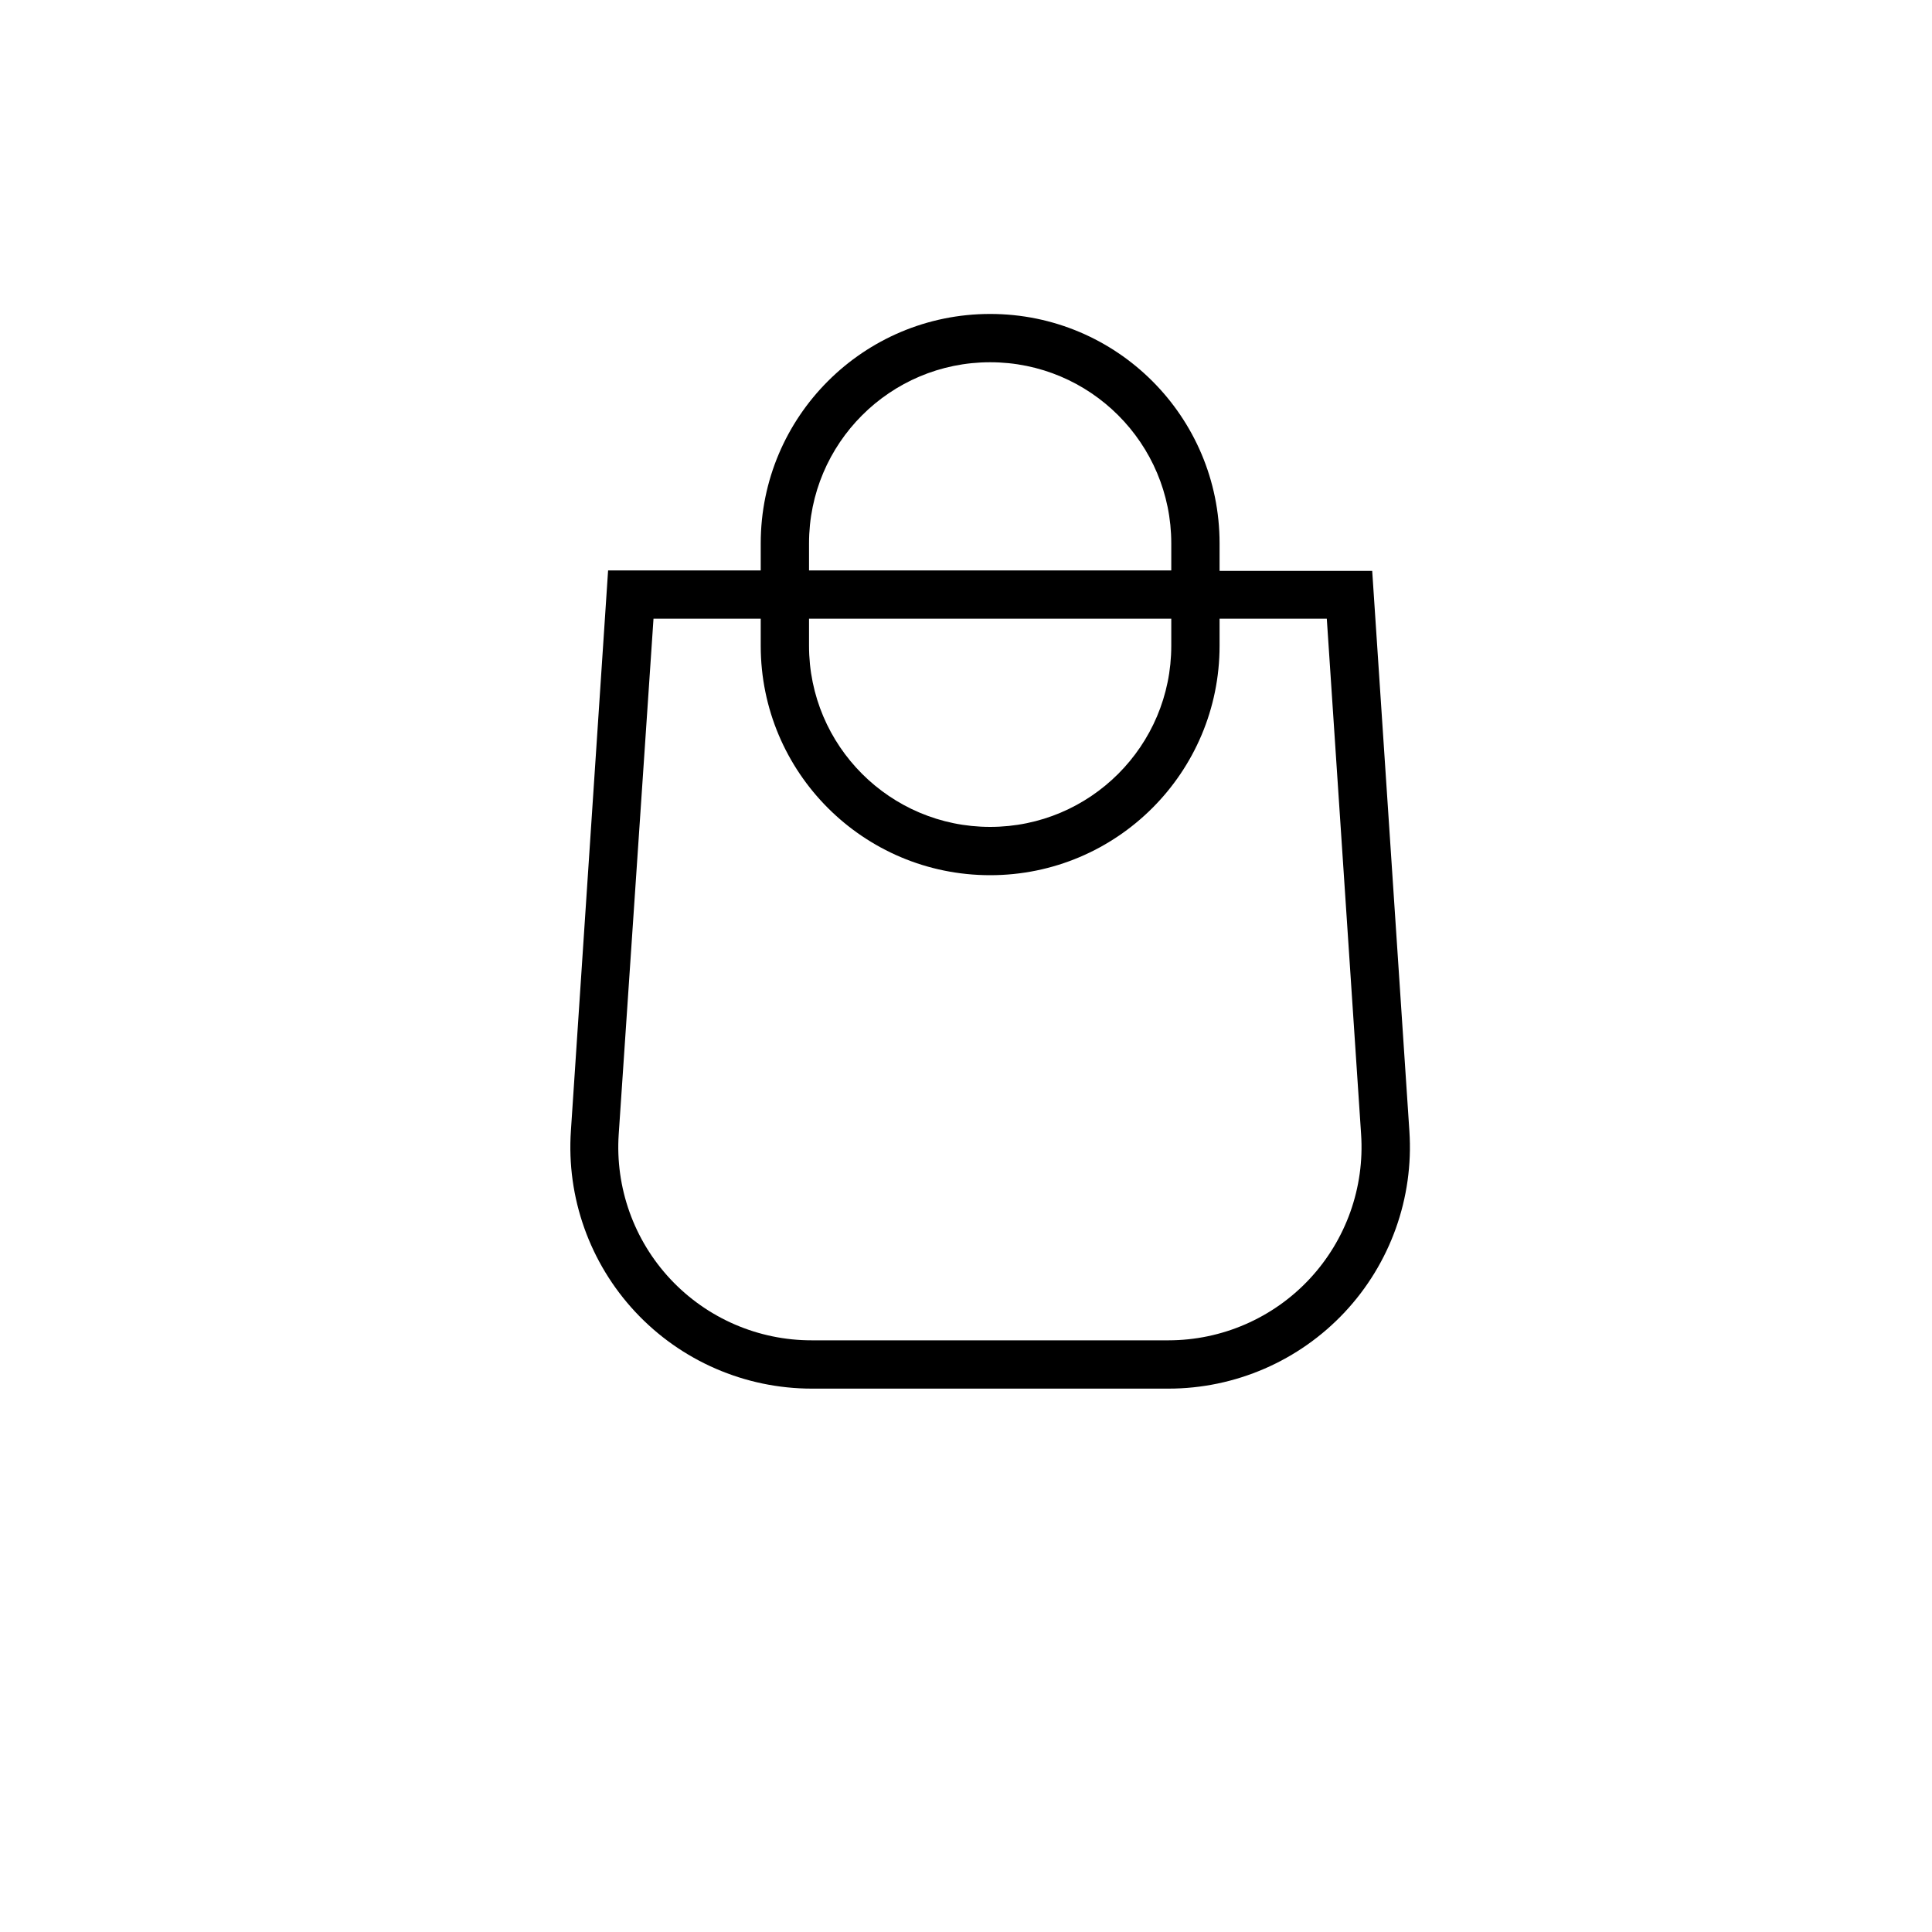
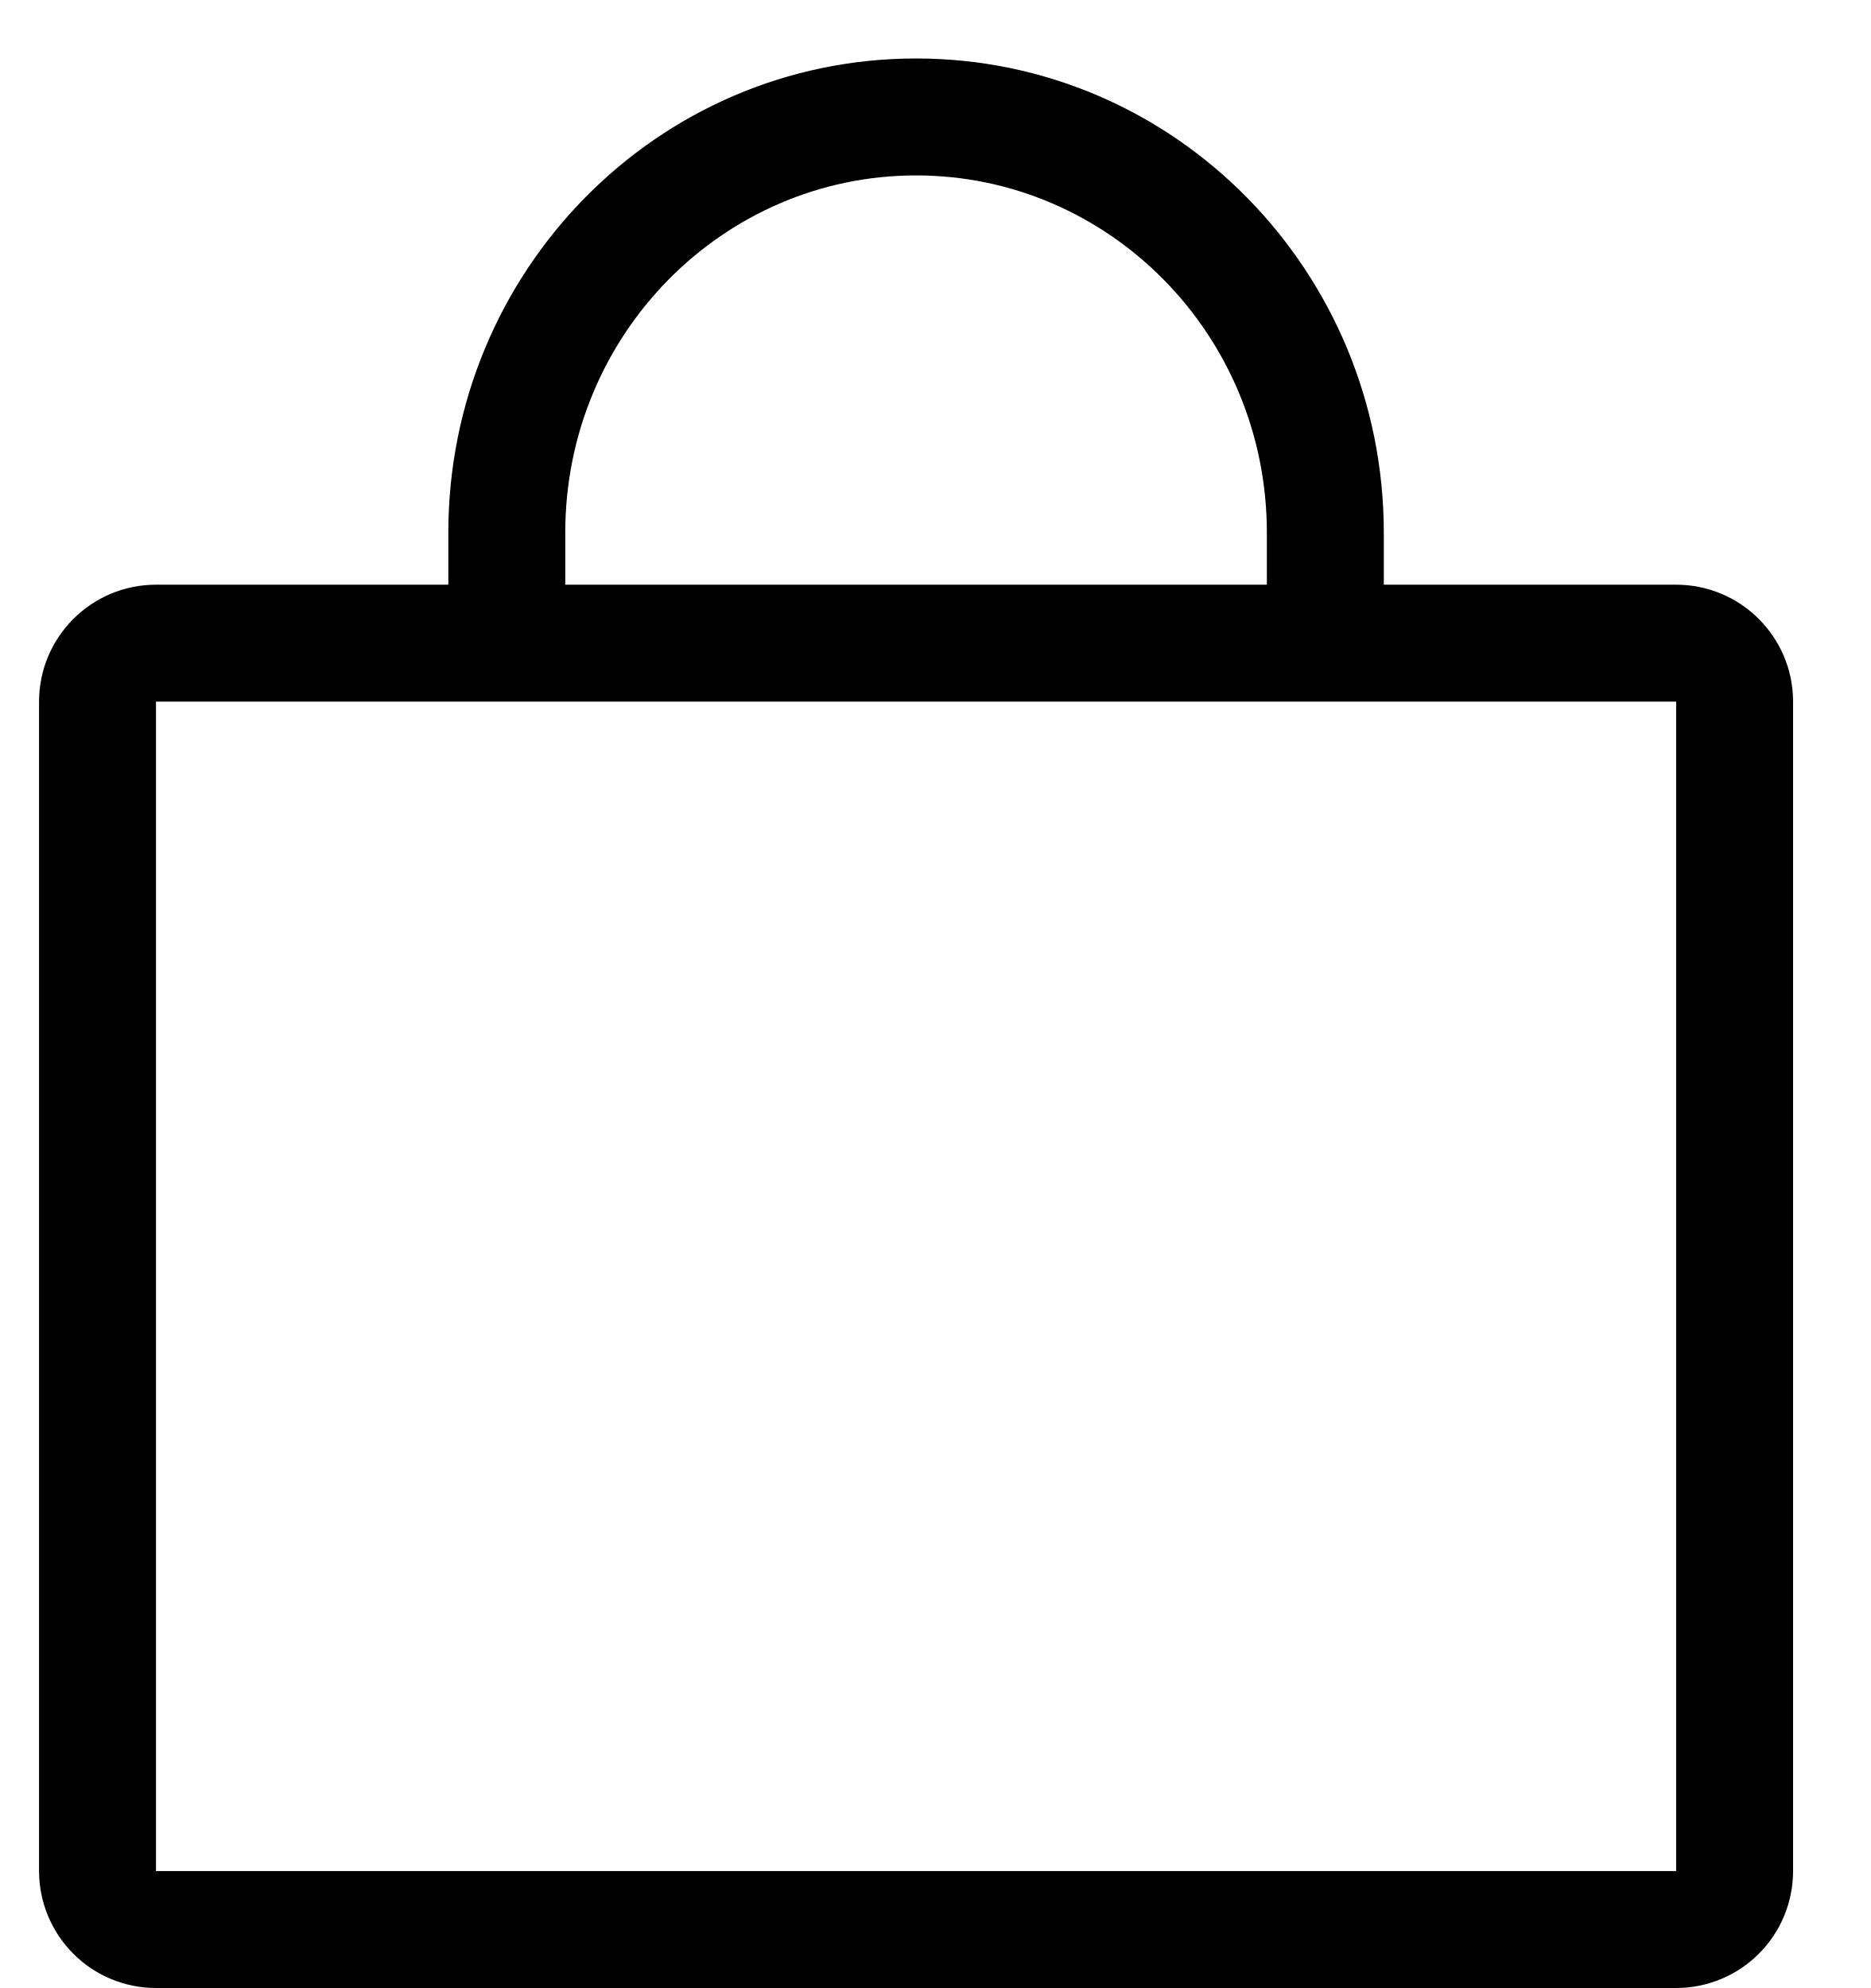
- <svg xmlns="http://www.w3.org/2000/svg" fill="none" class="icon icon-cart" viewBox="0 0 40 40">
-   <path fill="currentColor" fill-rule="evenodd" d="M20.5 6.5a4.75 4.75 0 0 0-4.75 4.75v.56h-3.16l-.77 11.6a5 5 0 0 0 4.99 5.34h7.38a5 5 0 0 0 4.99-5.33l-.77-11.6h-3.16v-.57A4.75 4.75 0 0 0 20.5 6.5m3.75 5.31v-.56a3.75 3.75 0 1 0-7.5 0v.56zm-7.5 1h7.5v.56a3.75 3.75 0 1 1-7.5 0zm-1 0v.56a4.75 4.75 0 1 0 9.5 0v-.56h2.22l.71 10.67a4 4 0 0 1-3.99 4.27h-7.38a4 4 0 0 1-4-4.27l.72-10.67z" />
+ <svg xmlns="http://www.w3.org/2000/svg" width="16" height="17" viewBox="0 0 16 17" fill="none">
+   <path fill-rule="evenodd" clip-rule="evenodd" d="M3.834 4.556C3.834 2.323 5.617 0.5 7.834 0.5C10.05 0.5 11.834 2.323 11.834 4.556V5H14.334C14.886 5 15.334 5.448 15.334 6V16C15.334 16.265 15.229 16.52 15.041 16.707C14.854 16.895 14.599 17 14.334 17H1.334C1.069 17 0.814 16.895 0.627 16.707C0.44 16.52 0.334 16.265 0.334 16L0.334 6C0.334 5.448 0.782 5 1.334 5H3.834V4.556ZM4.834 5H10.834V4.556C10.834 2.861 9.483 1.5 7.834 1.5C6.185 1.5 4.834 2.861 4.834 4.556V5ZM1.334 6L1.334 16H14.334V6H1.334Z" fill="currentColor" />
</svg>
